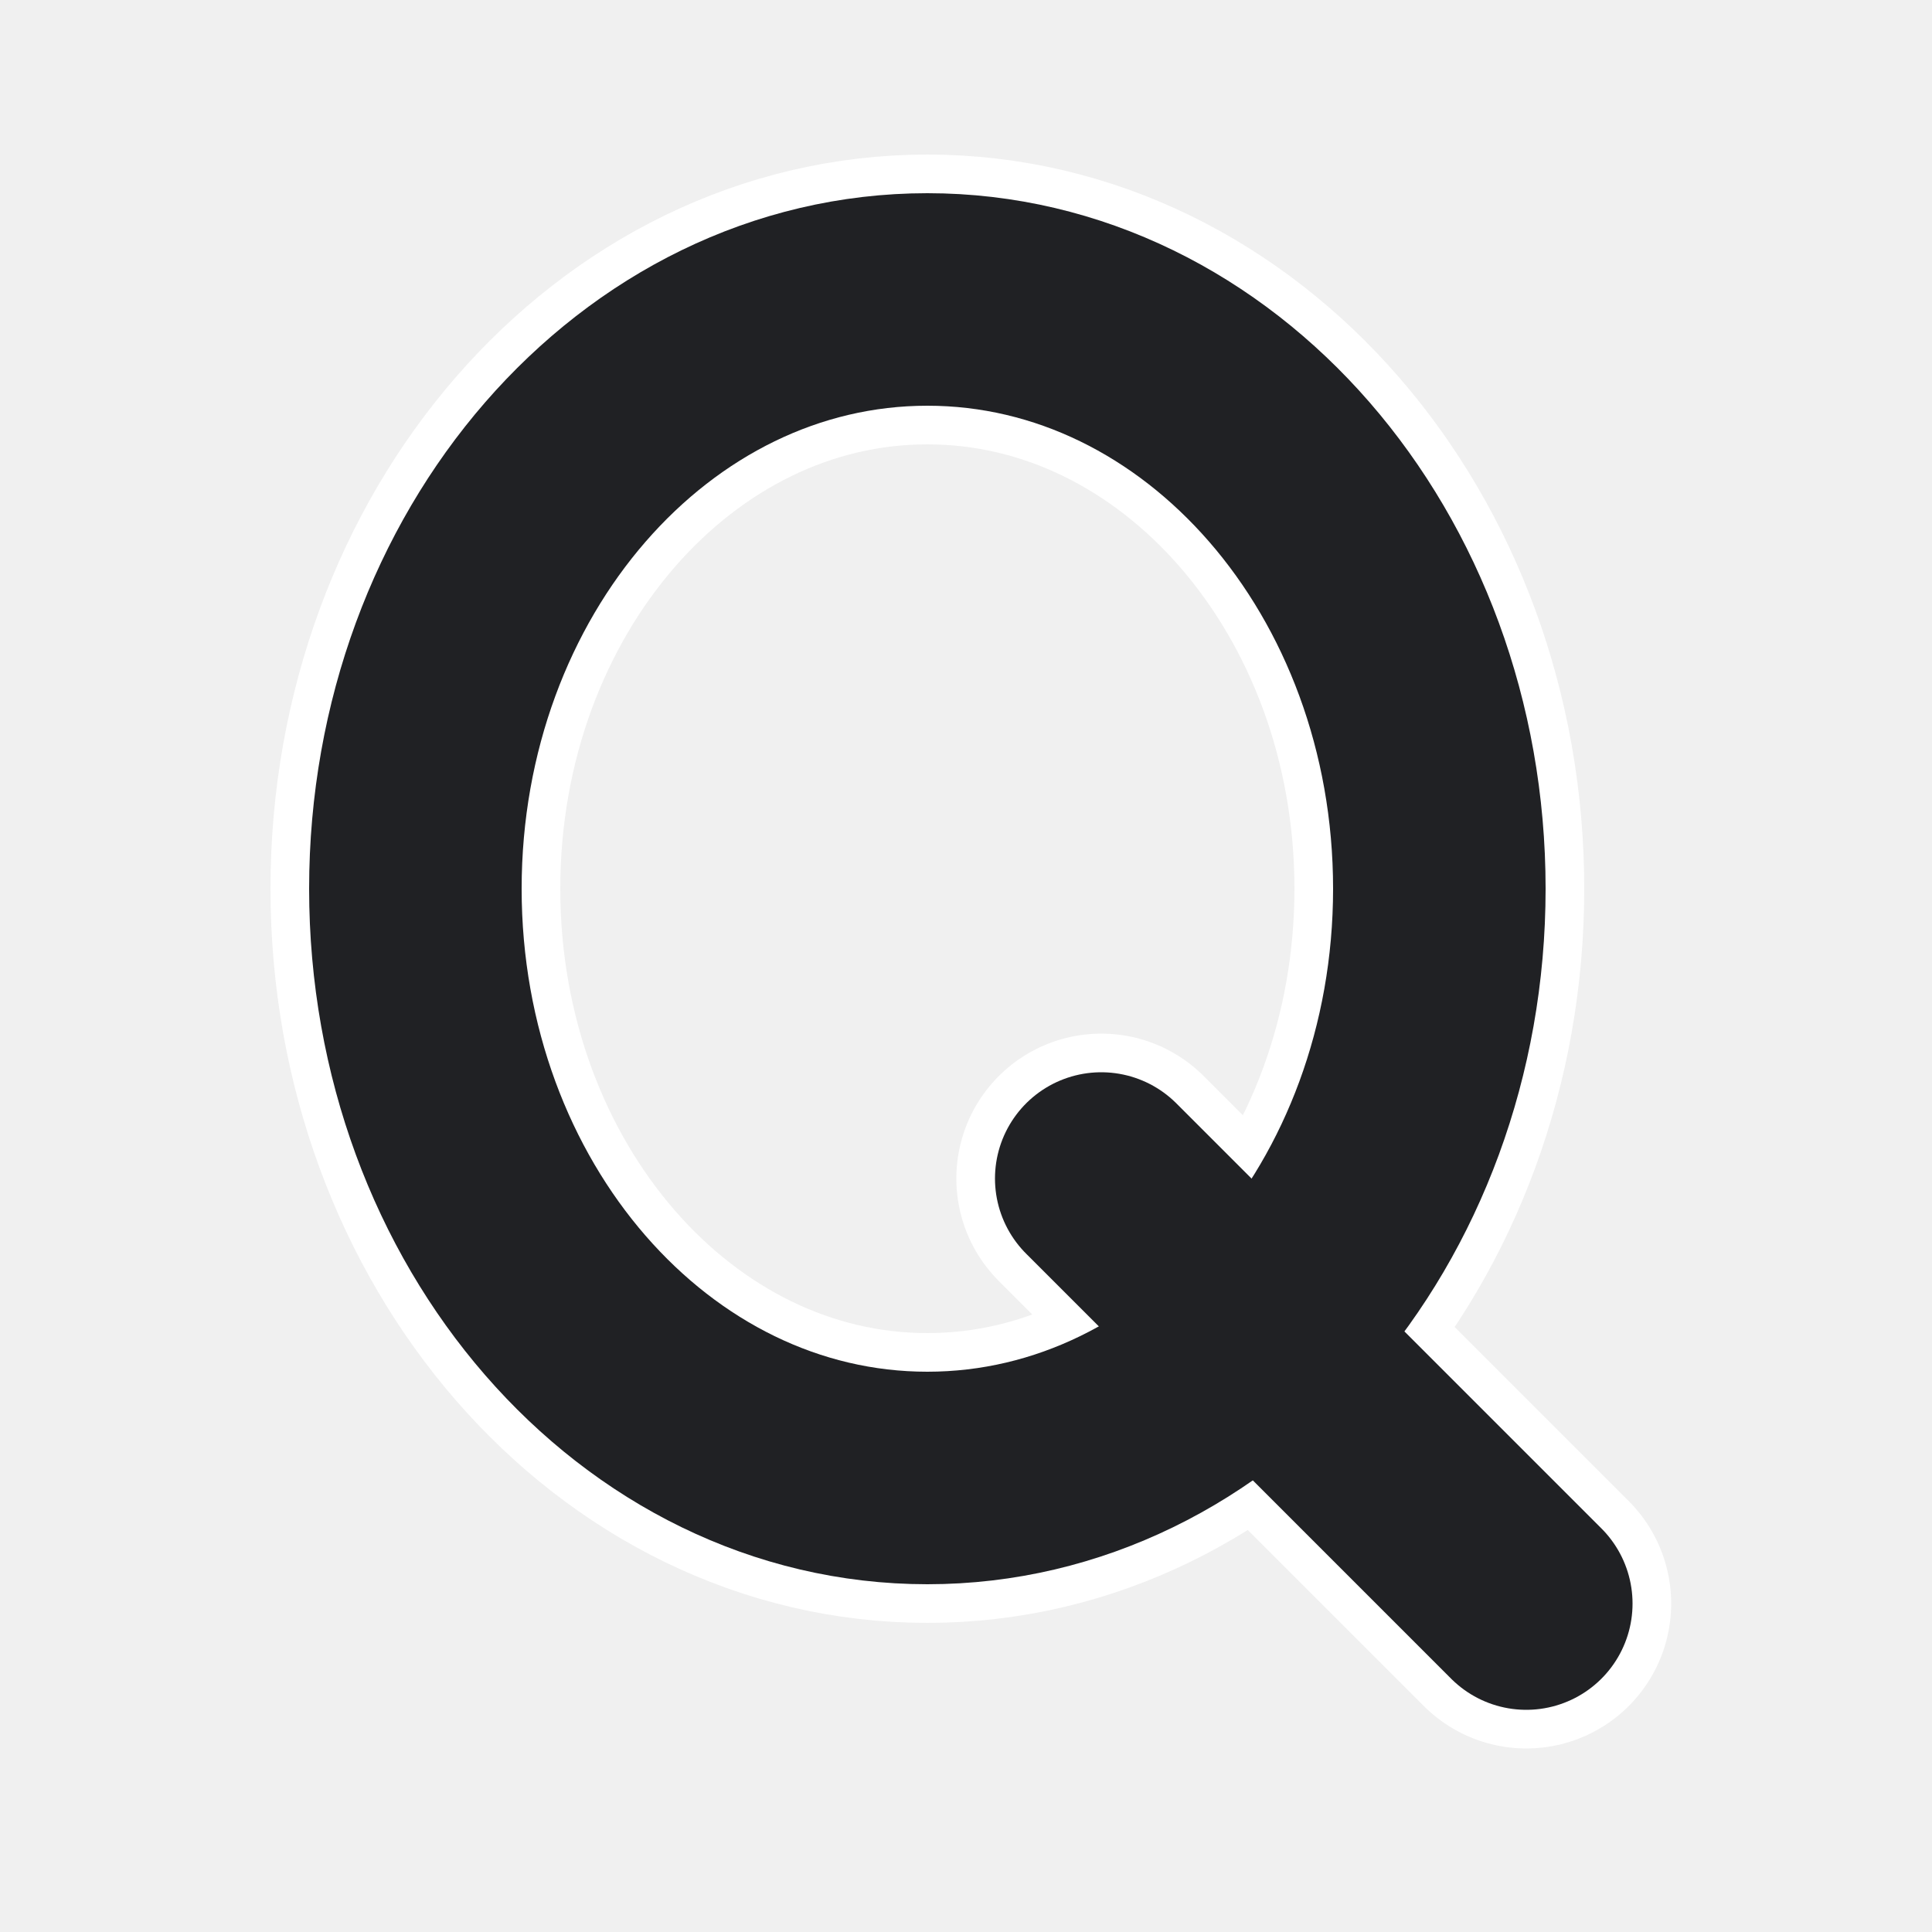
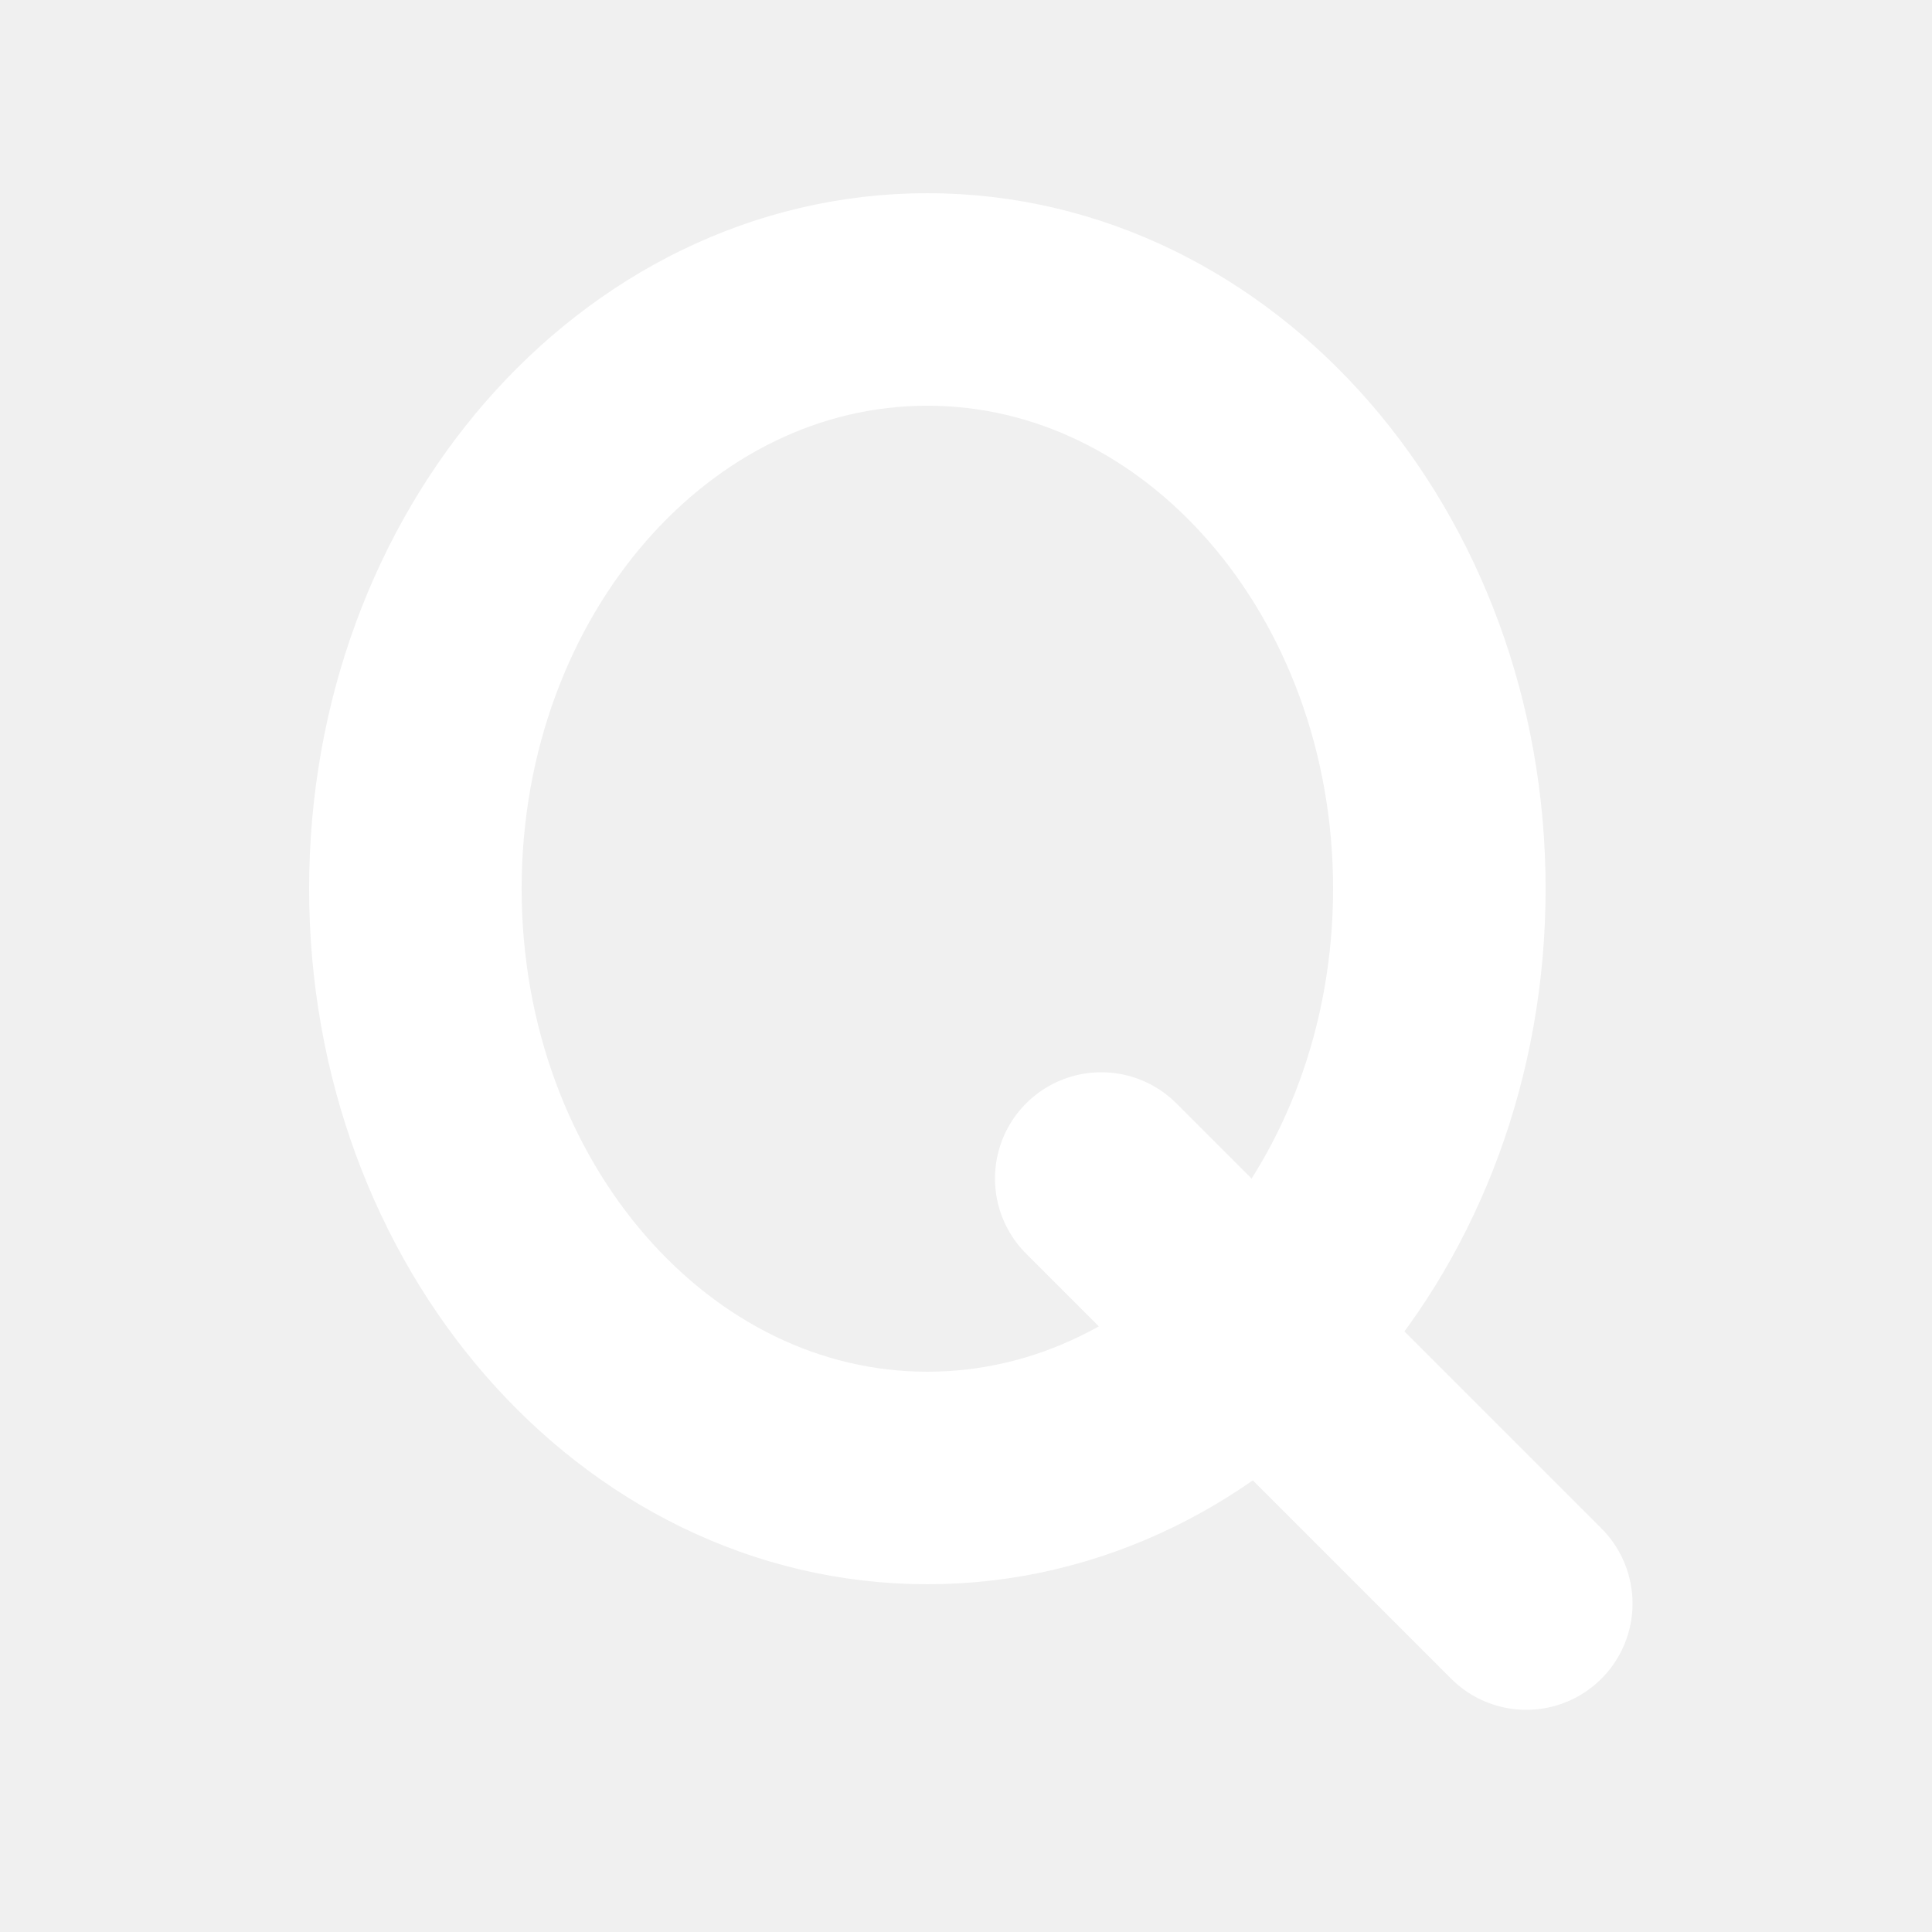
<svg xmlns="http://www.w3.org/2000/svg" viewBox="0 0 100 100" fill="none">
-   <g stroke="white" stroke-width="15" stroke-linecap="round">
-     <ellipse cx="48" cy="46" rx="26.5" ry="30.5" />
-     <path d="M57 61 79 83" />
-   </g>
-   <g stroke="#202124" stroke-width="11" stroke-linecap="round">
+   <g stroke="white" stroke-width="11" stroke-linecap="round">
    <ellipse cx="48" cy="46" rx="26.5" ry="30.5" />
    <path d="M57 61 79 83" />
  </g>
</svg>
